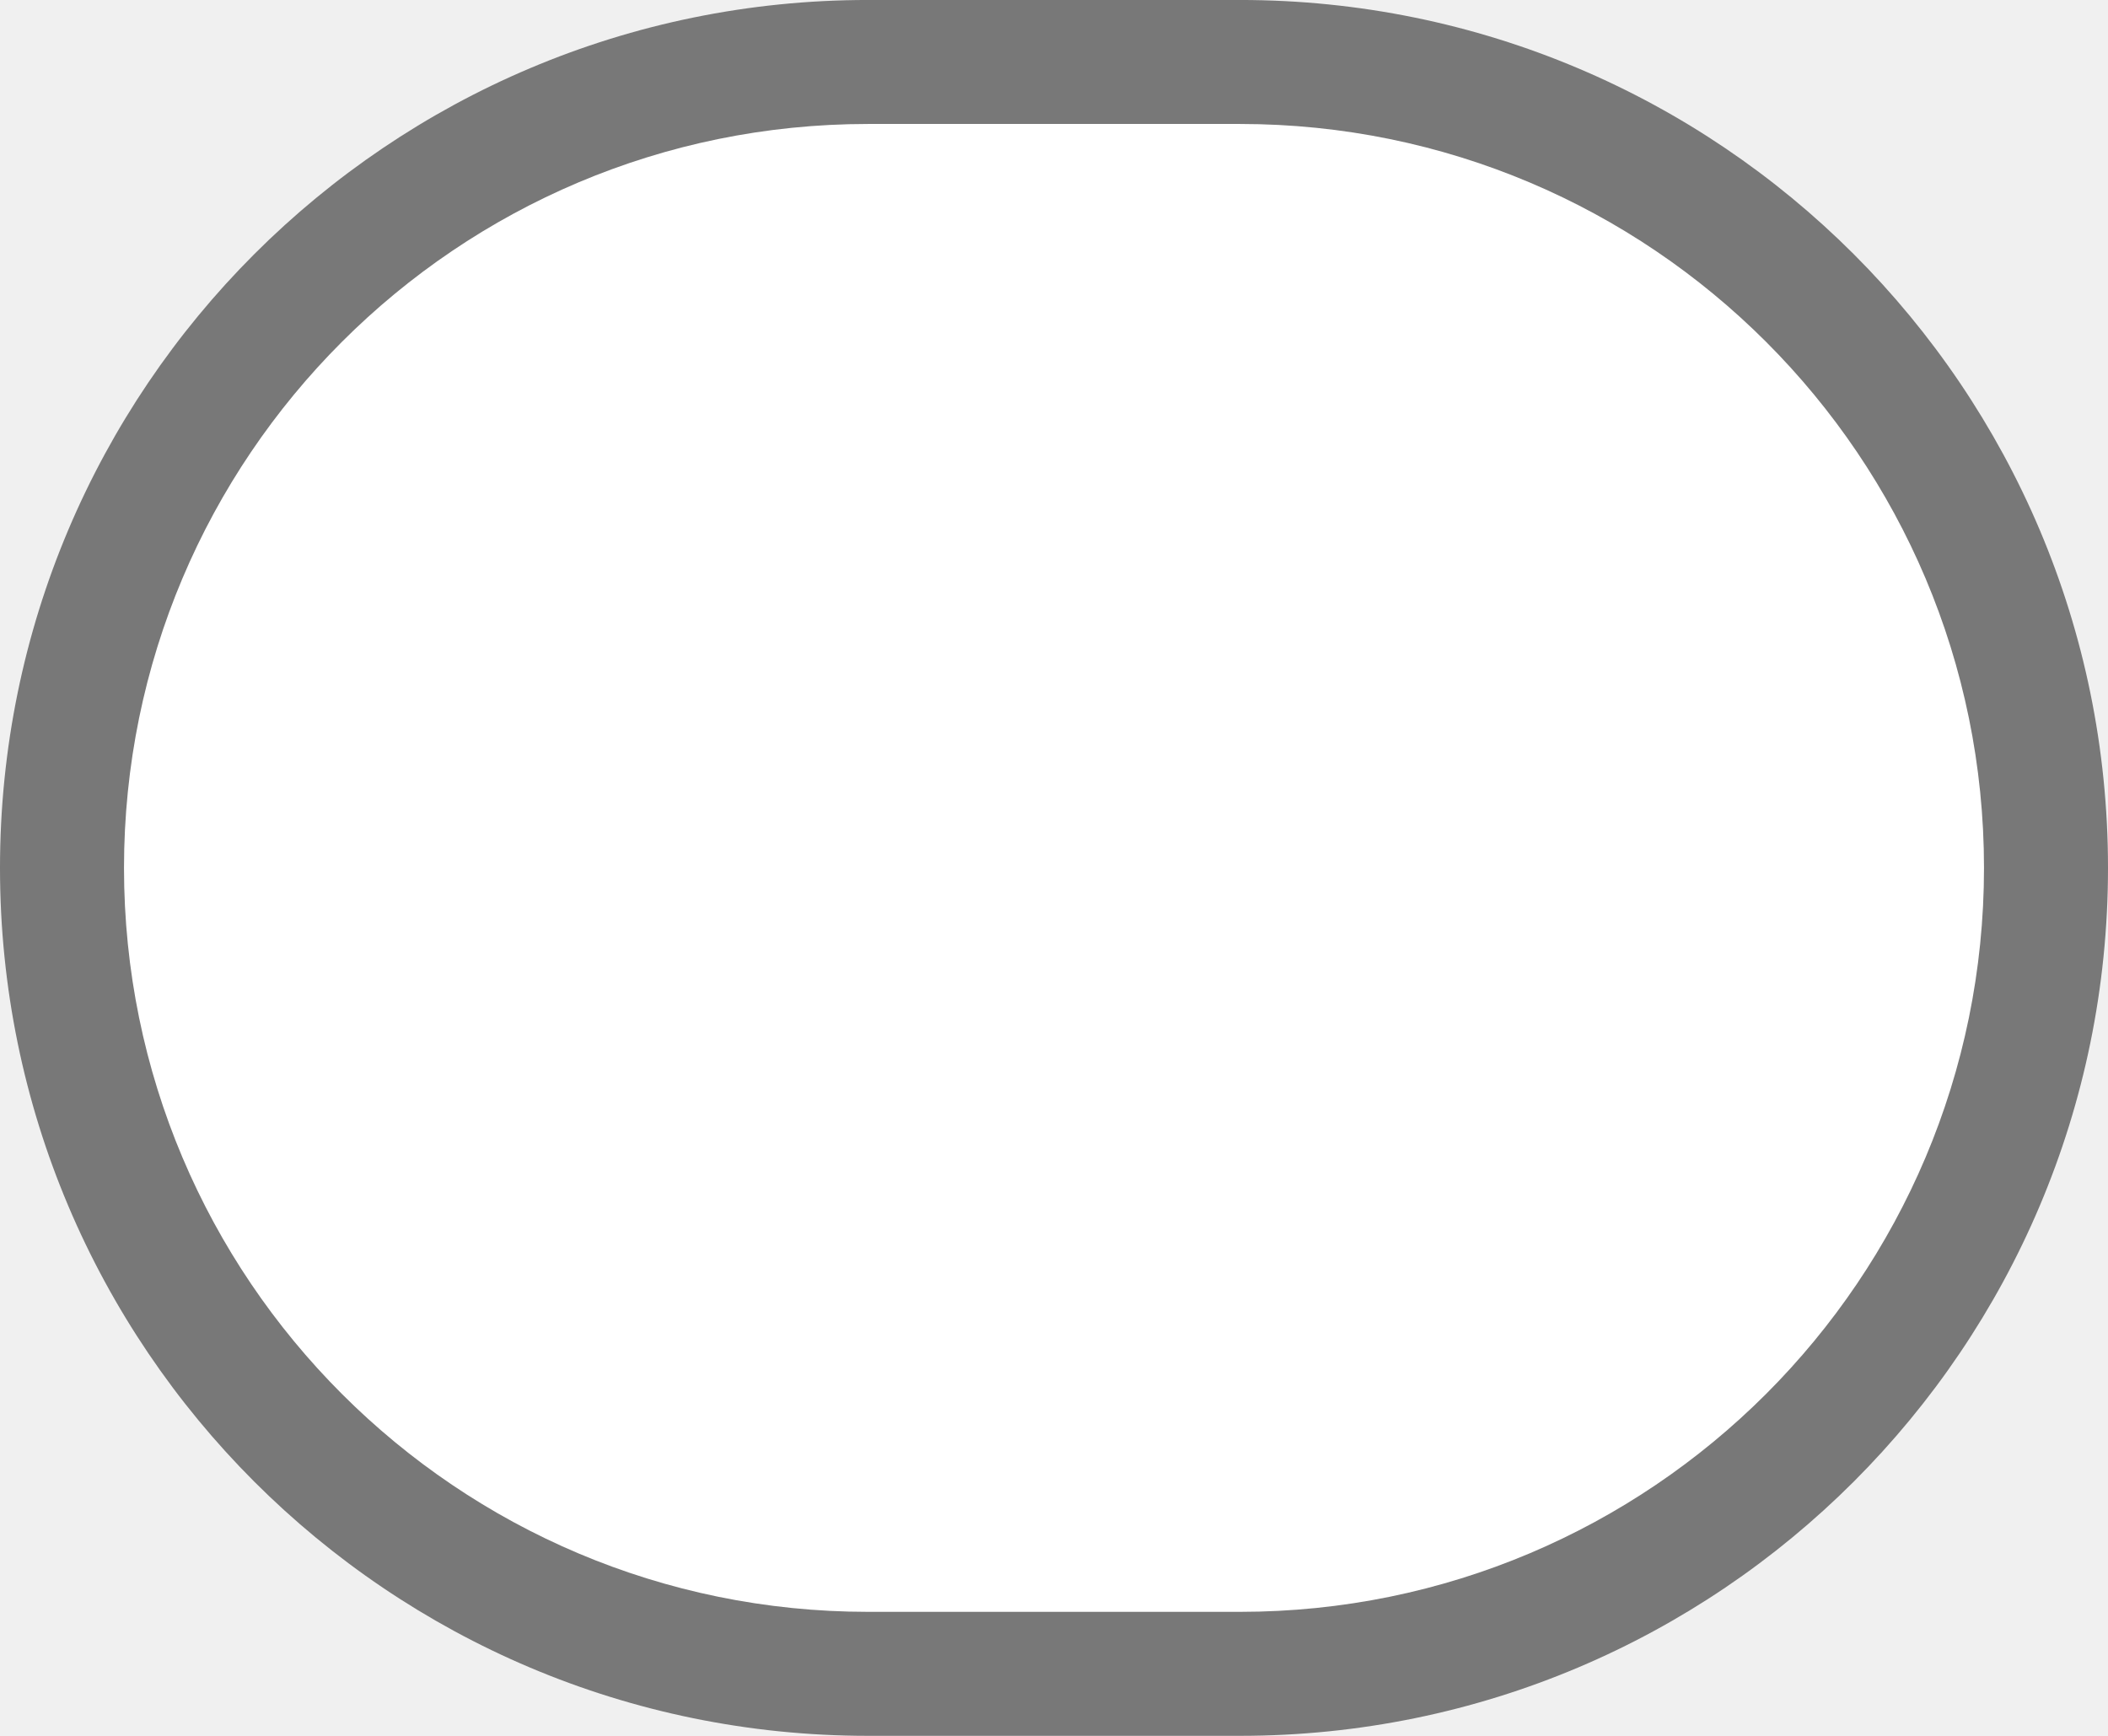
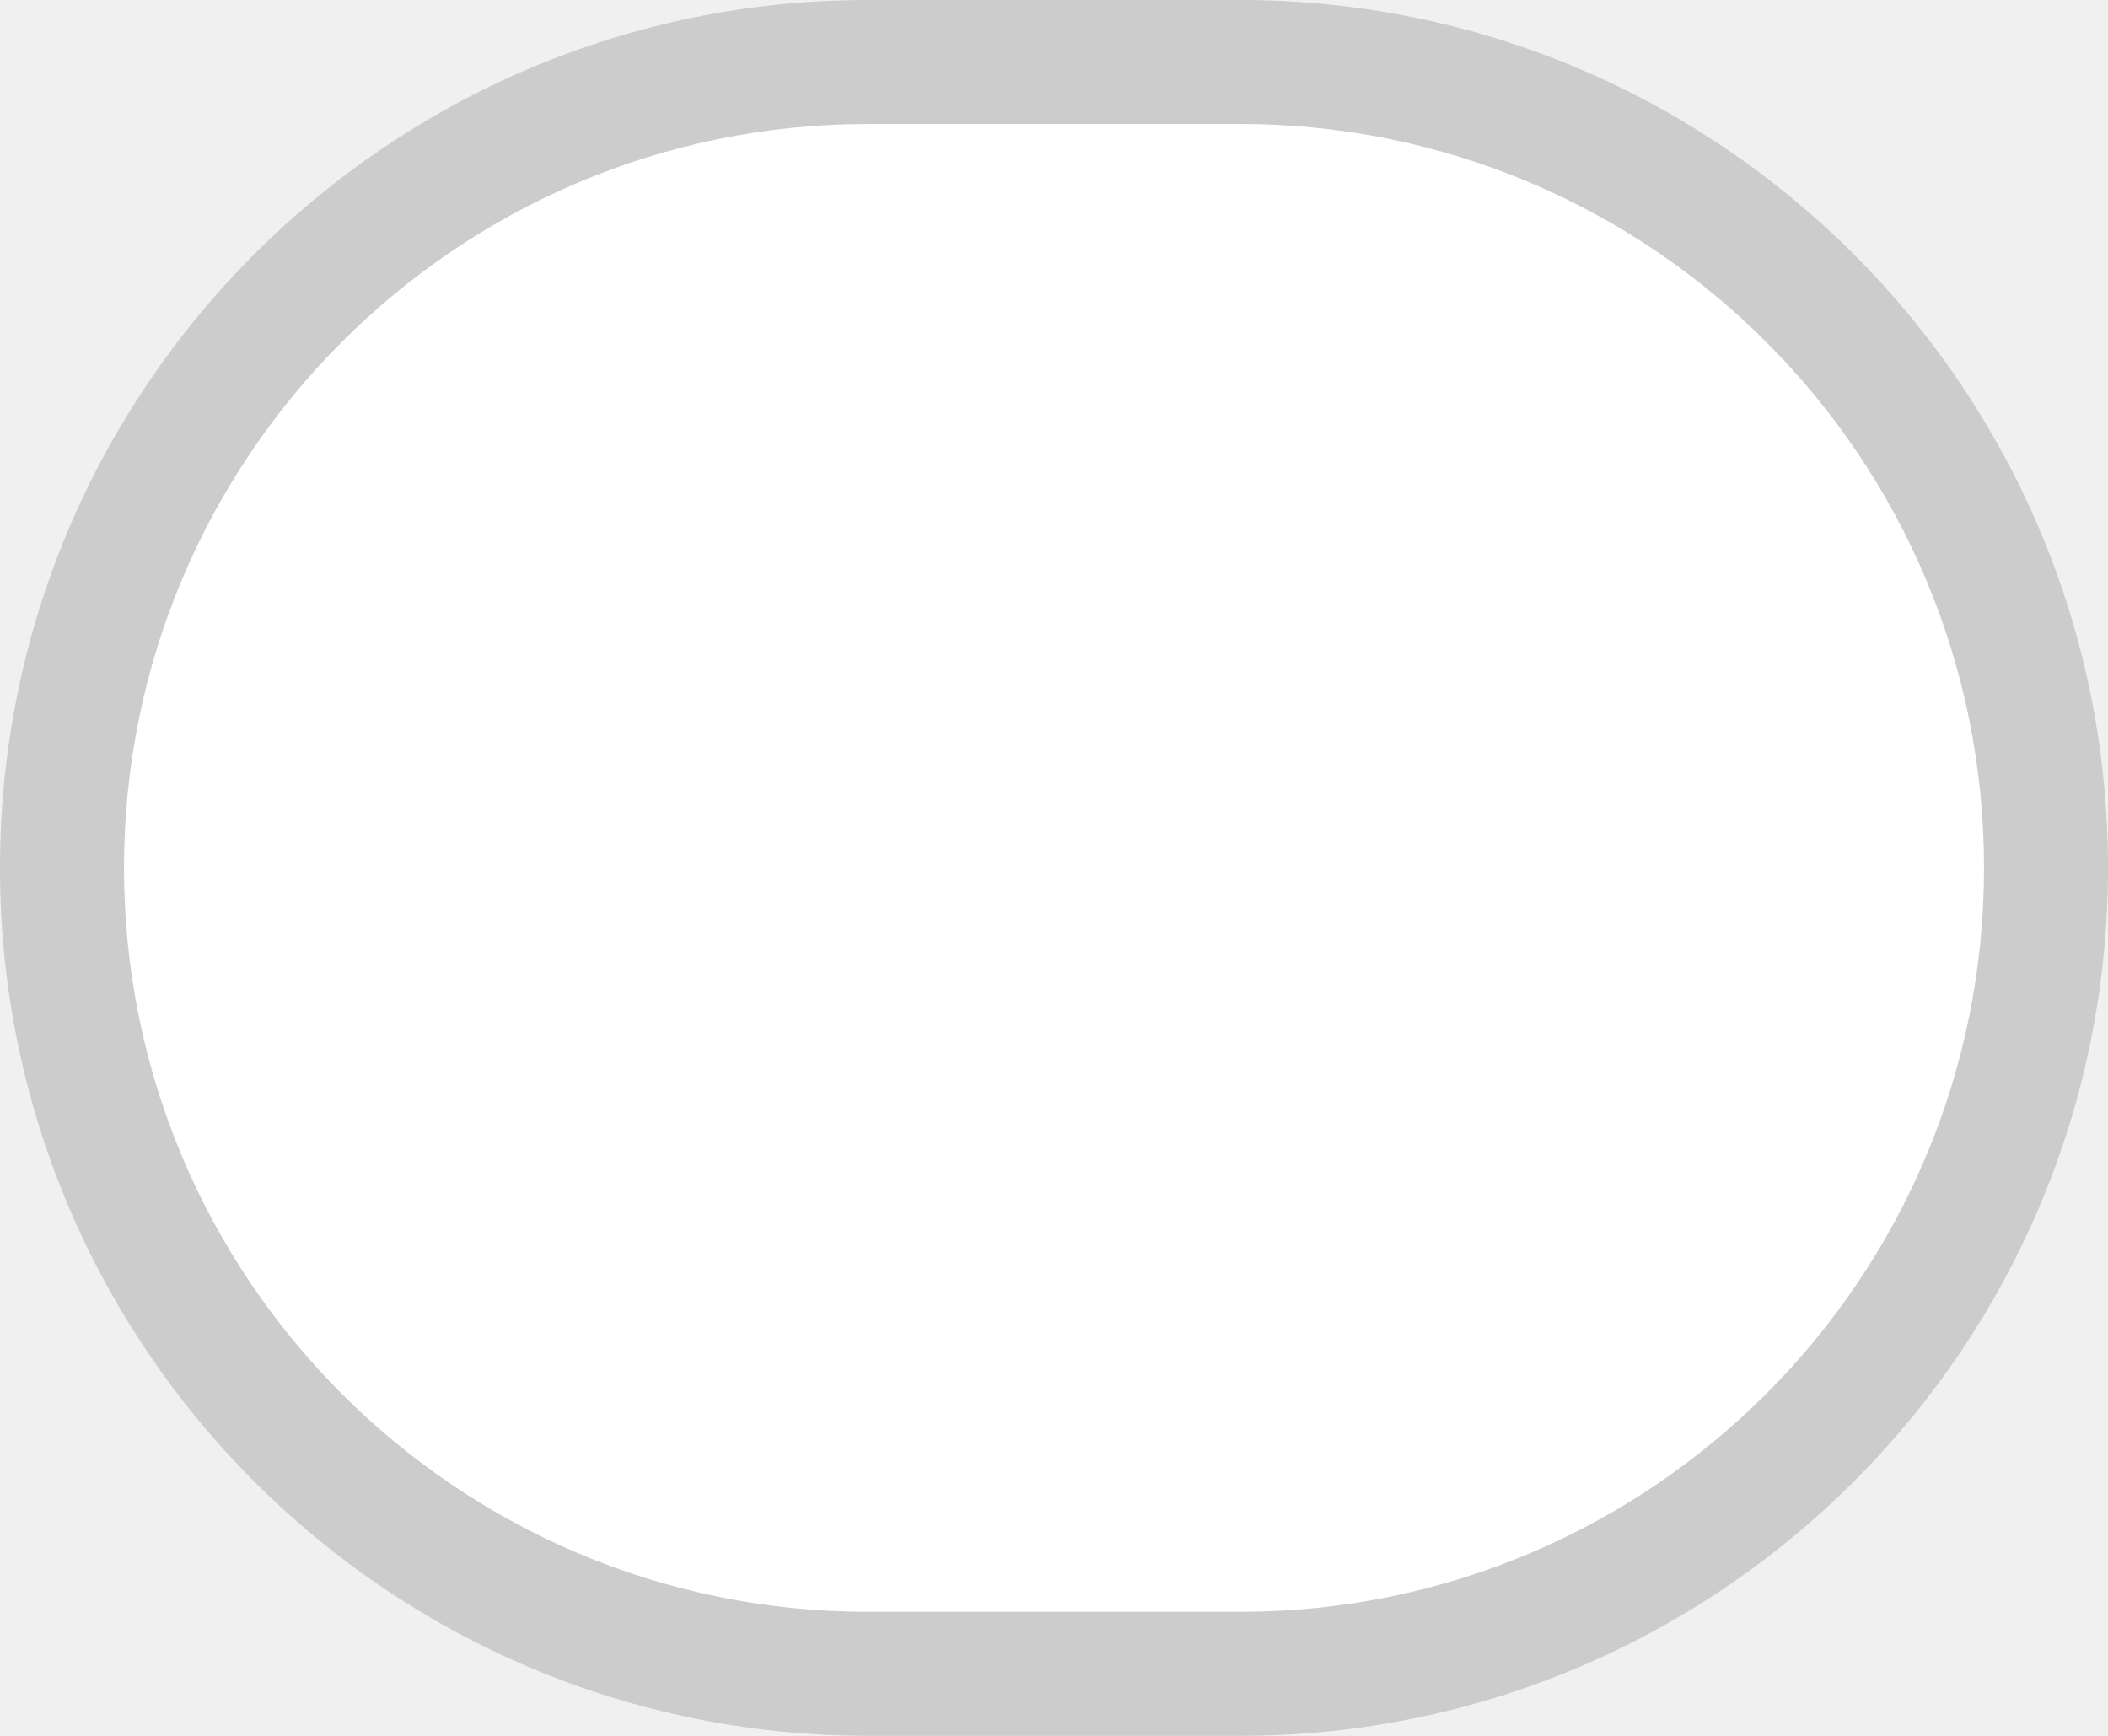
<svg xmlns="http://www.w3.org/2000/svg" width="17" height="14" id="svg4986" version="1.1">
  <defs id="defs4988" />
  <g id="layer1" transform="translate(-54.99999,-903.3622)">
    <g transform="translate(-180,480)" id="generic-md-1">
-       <rect style="opacity:0.5;color:#000000;fill:#000000;fill-opacity:1;fill-rule:evenodd;stroke:none;stroke-width:1;marker:none;visibility:visible;display:inline;overflow:visible;enable-background:accumulate" id="rect3443" width="17" height="14" x="235" y="423.362" rx="7" ry="7" />
+       <rect style="opacity:1;color:#CCCCCC;fill:#CCCCCC;fill-opacity:1;fill-rule:evenodd;stroke:none;stroke-width:1;marker:none;visibility:visible;display:inline;overflow:visible;enable-background:accumulate" id="rect3443" width="17" height="14" x="235" y="423.362" rx="7" ry="7" />
      <rect y="424.362" x="236" height="12" width="15" id="rect3445" style="color:#000000;fill:#ffffff;fill-opacity:1;fill-rule:evenodd;stroke:none;stroke-width:1;marker:none;visibility:visible;display:inline;overflow:visible;enable-background:accumulate" rx="6" ry="6" />
    </g>
  </g>
</svg>
